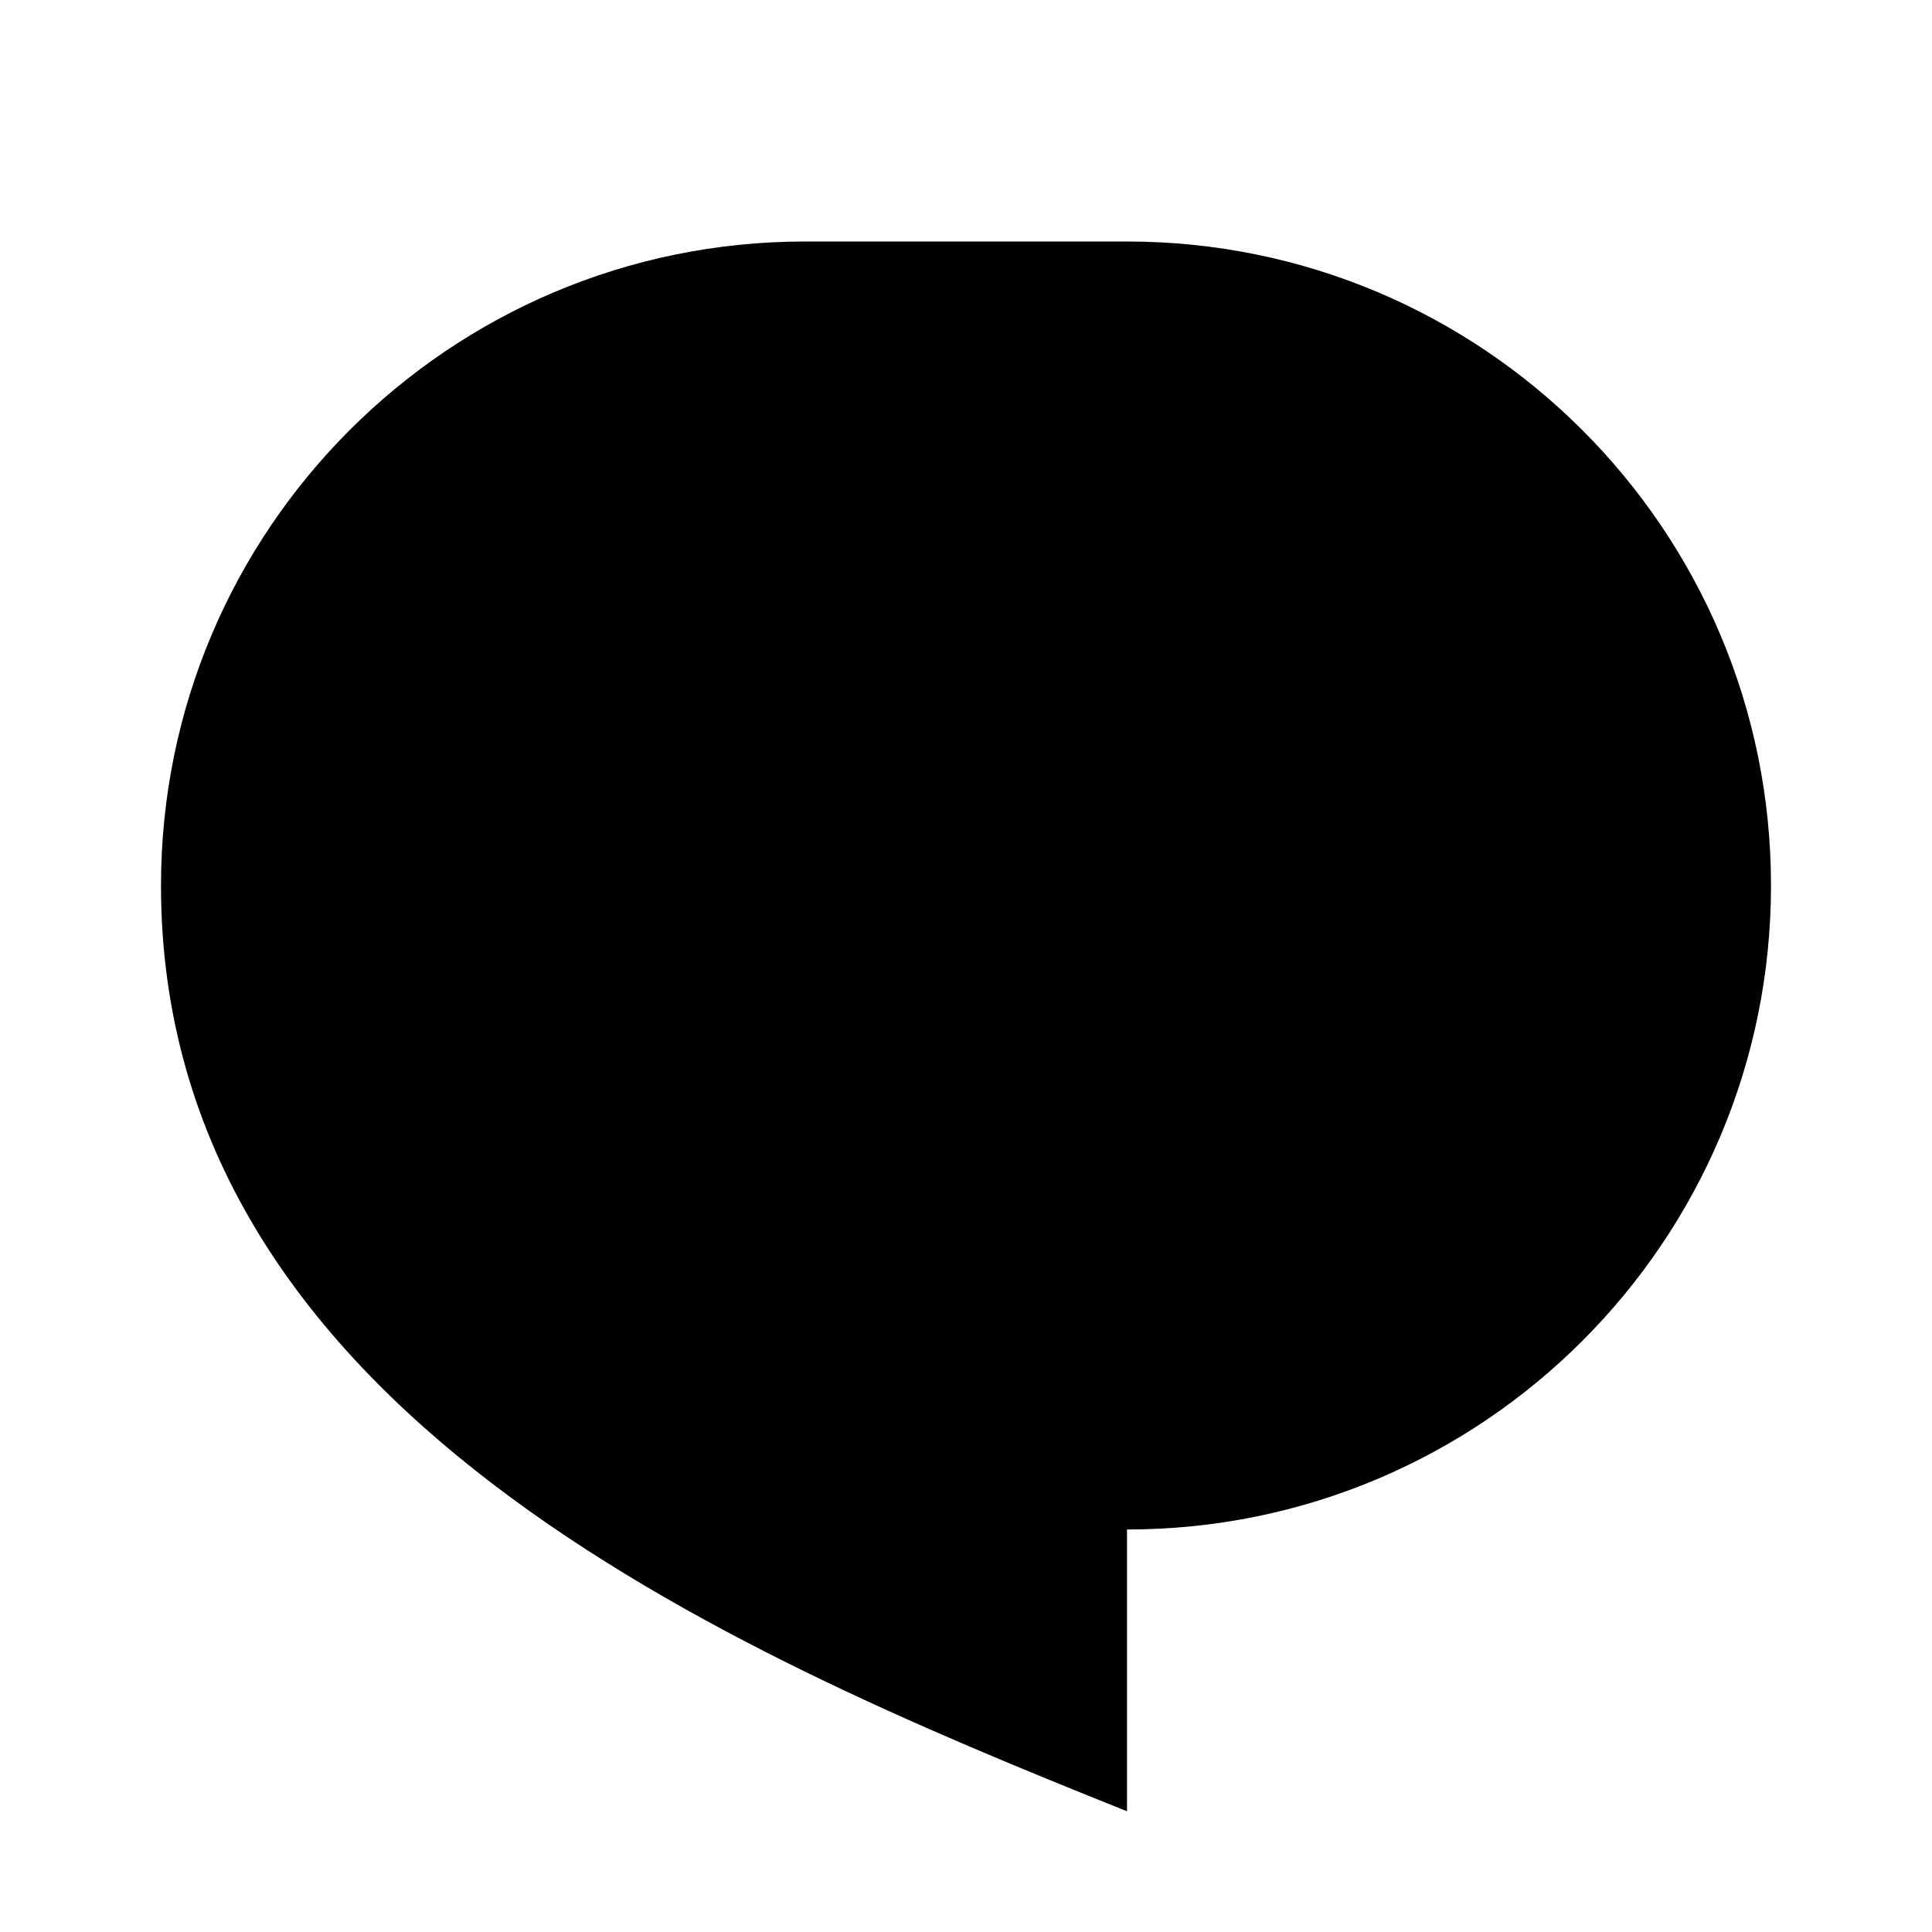
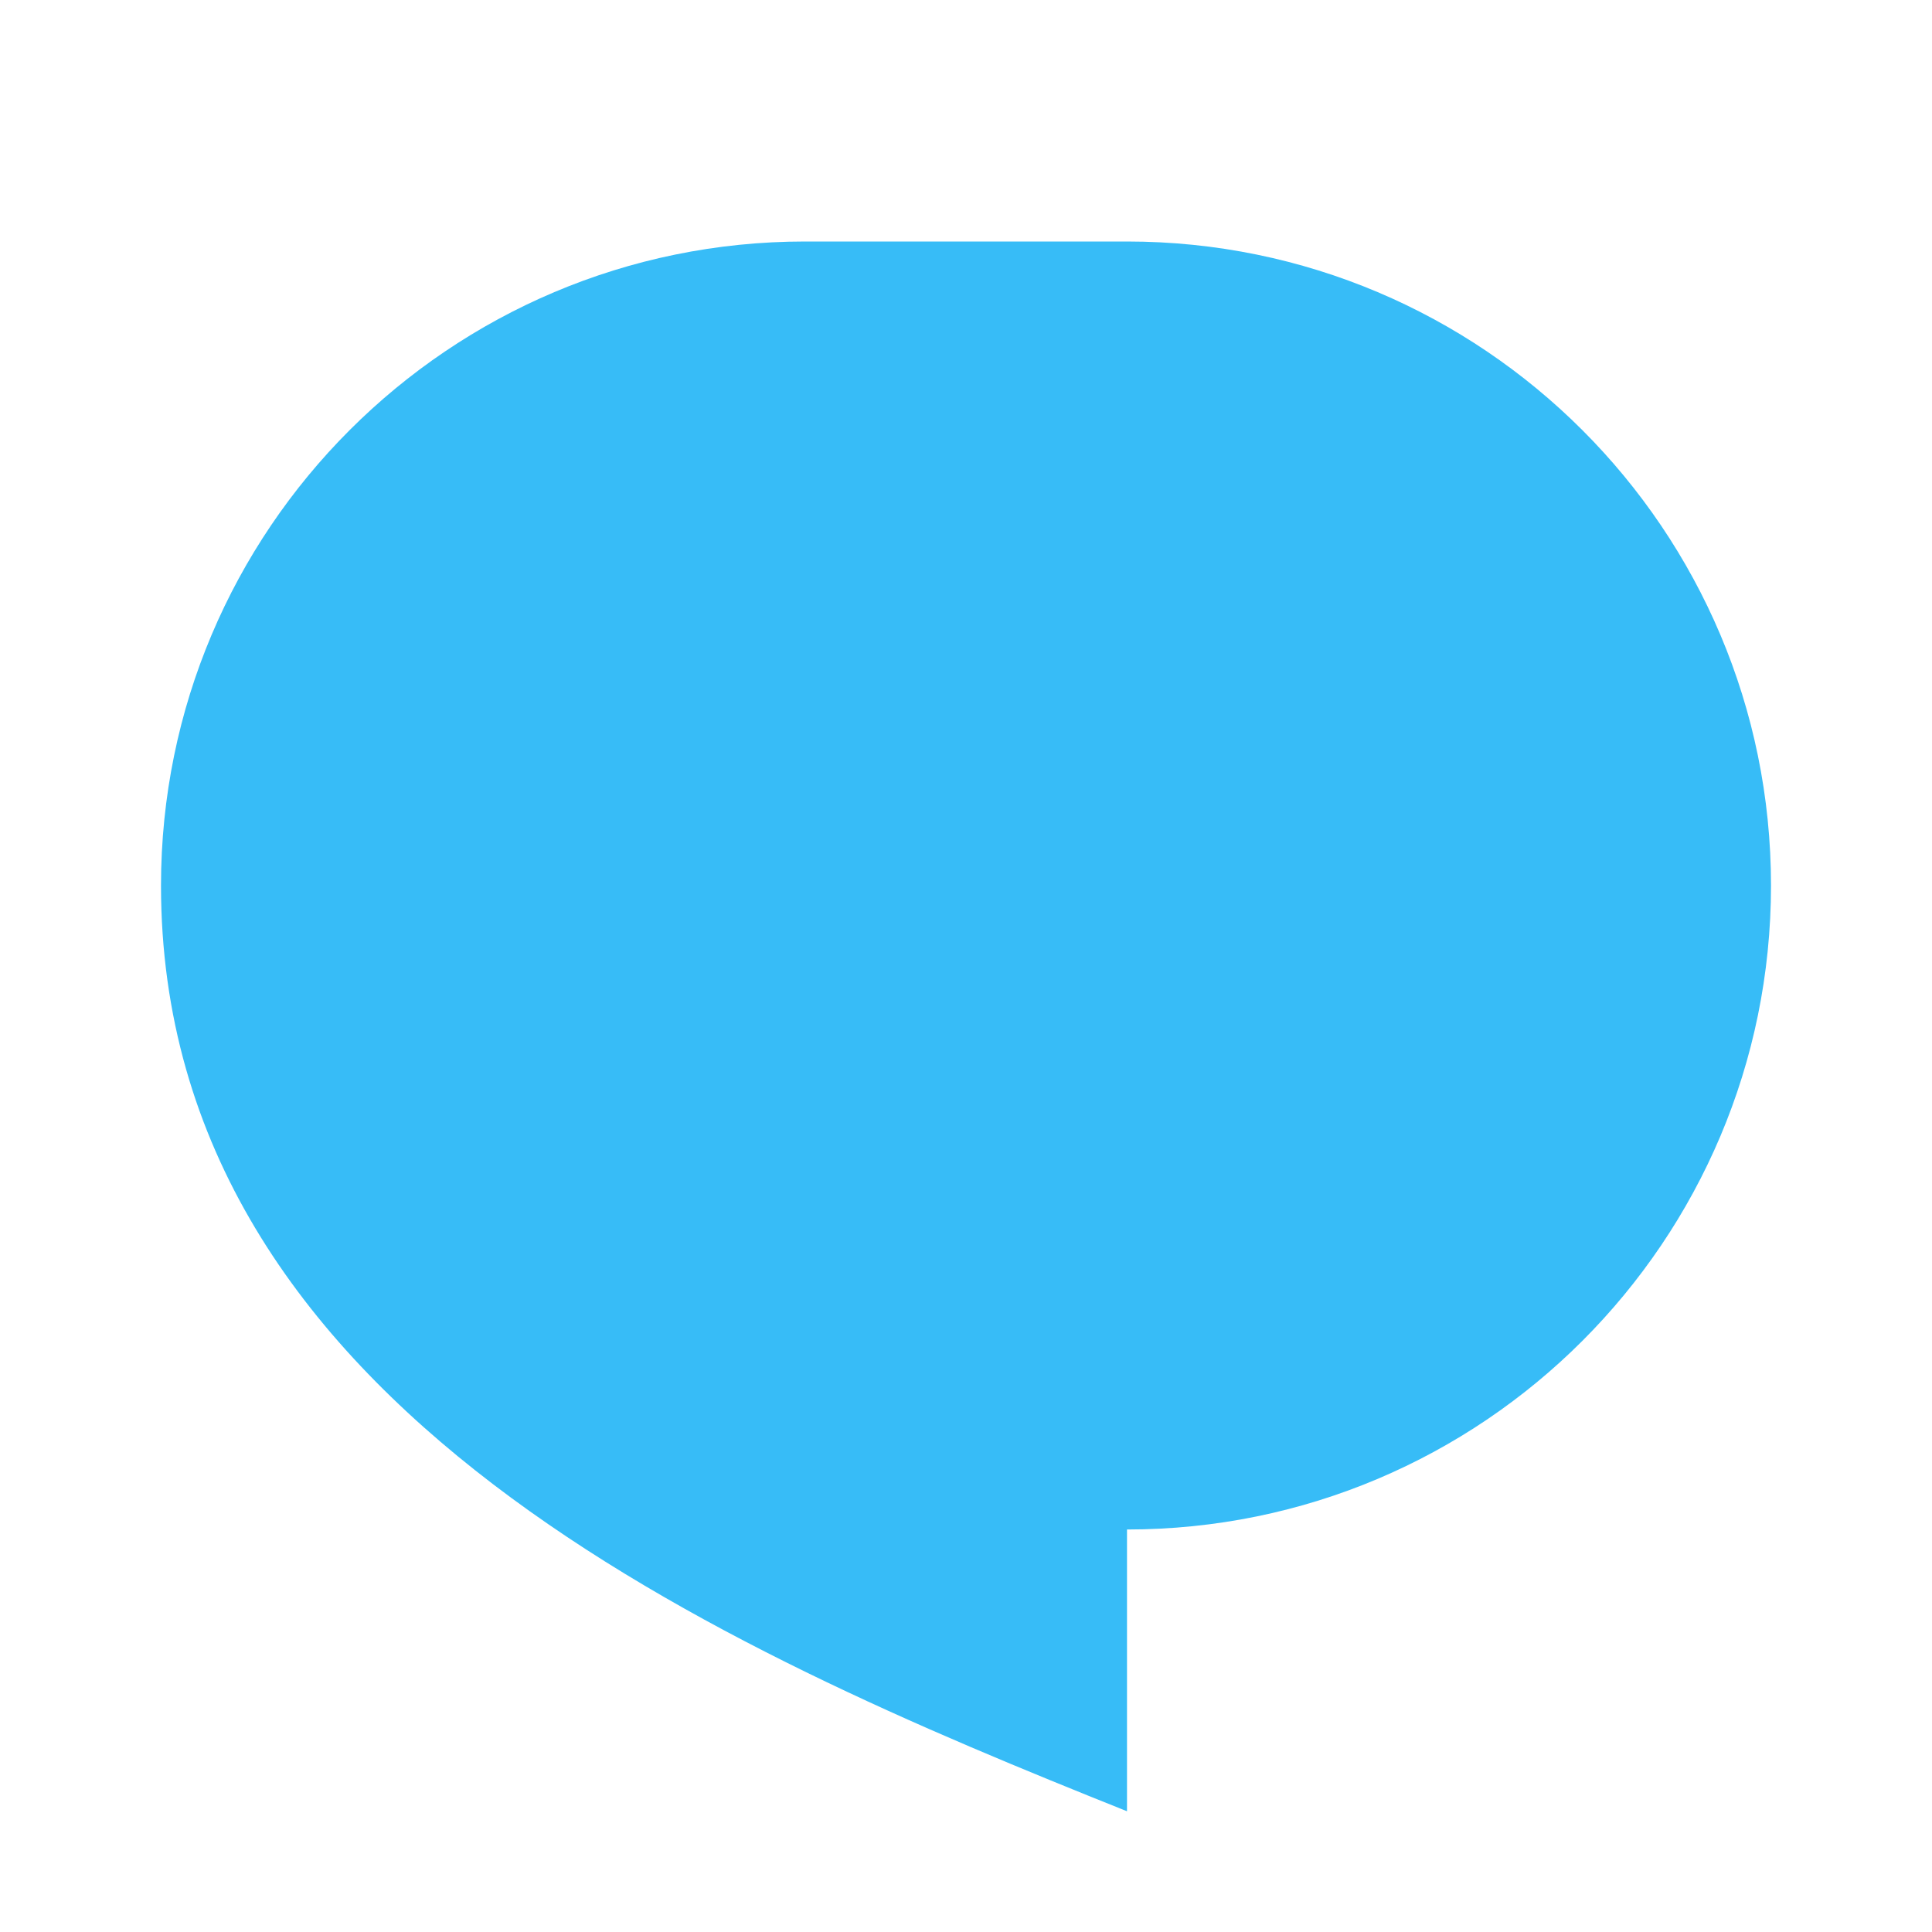
- <svg xmlns="http://www.w3.org/2000/svg" viewBox="0 0 24 24" fill="currentColor">
+ <svg xmlns="http://www.w3.org/2000/svg" viewBox="0 0 24 24" fill="#37BCF7">
  <path d="M10 3H14C18.418 3 22 6.582 22 11C22 15.418 18.418 19 14 19V22.5C9 20.5 2 17.5 2 11C2 6.582 5.582 3 10 3Z" />
</svg>
